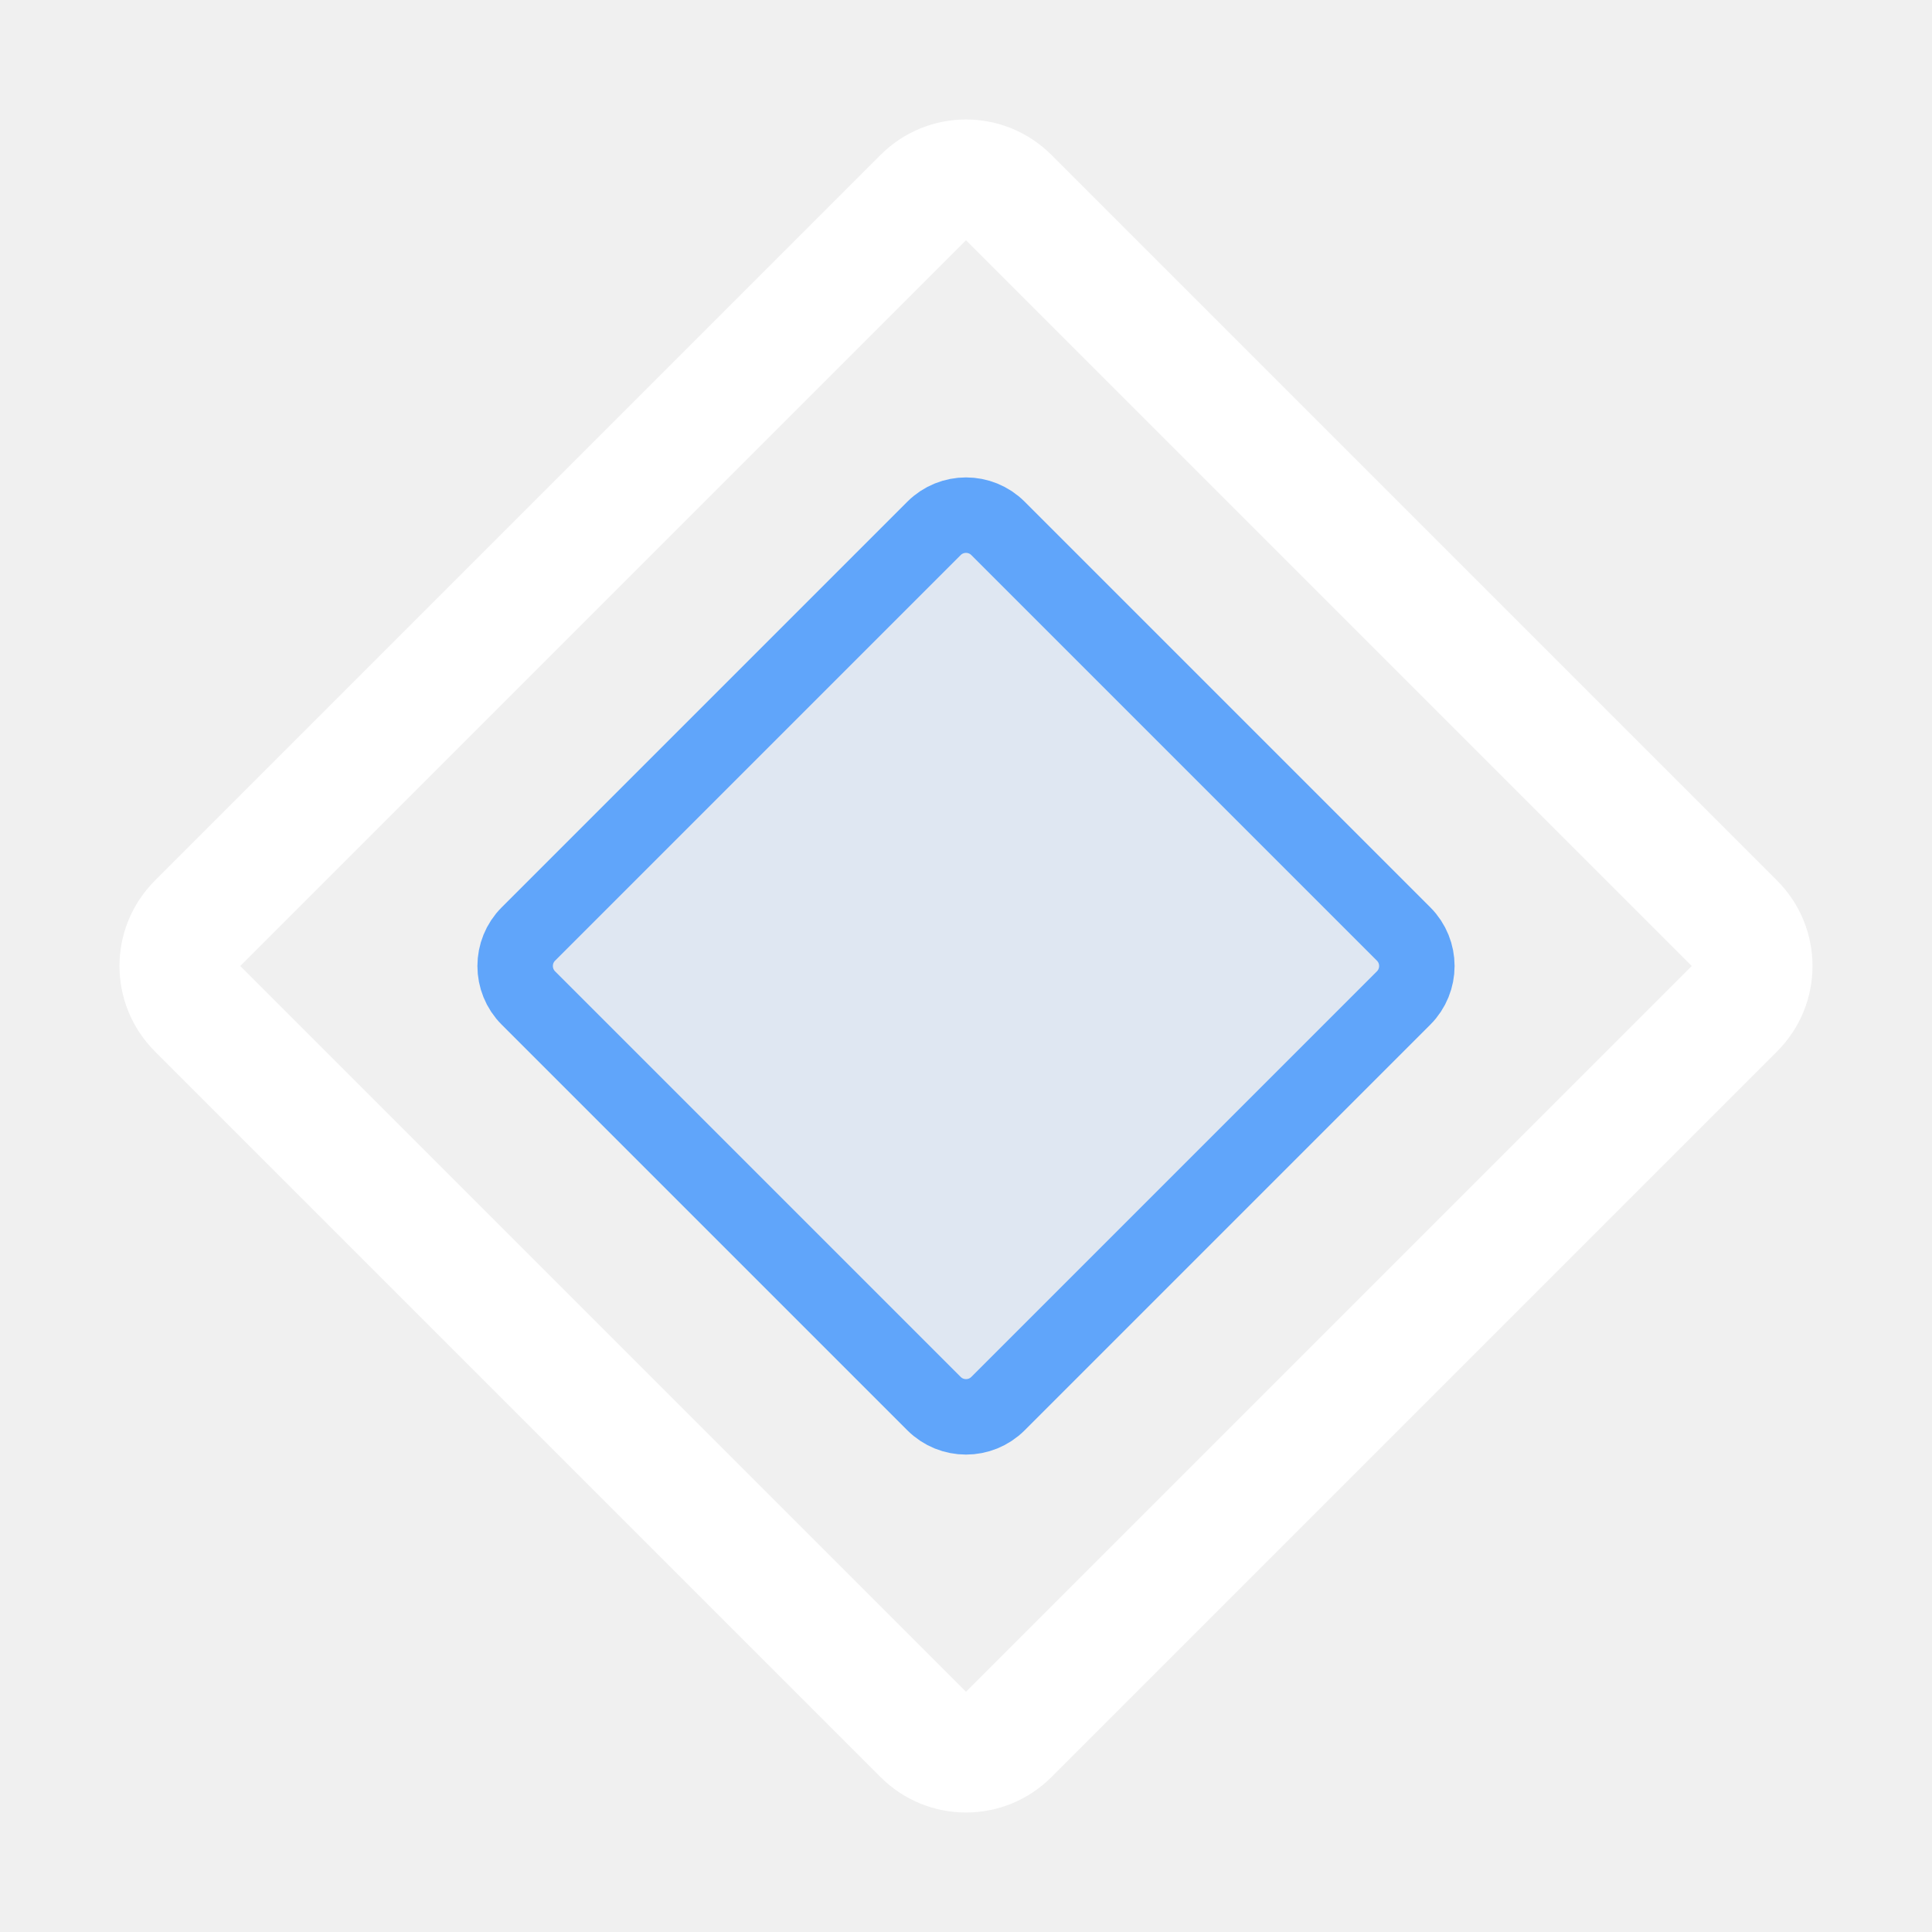
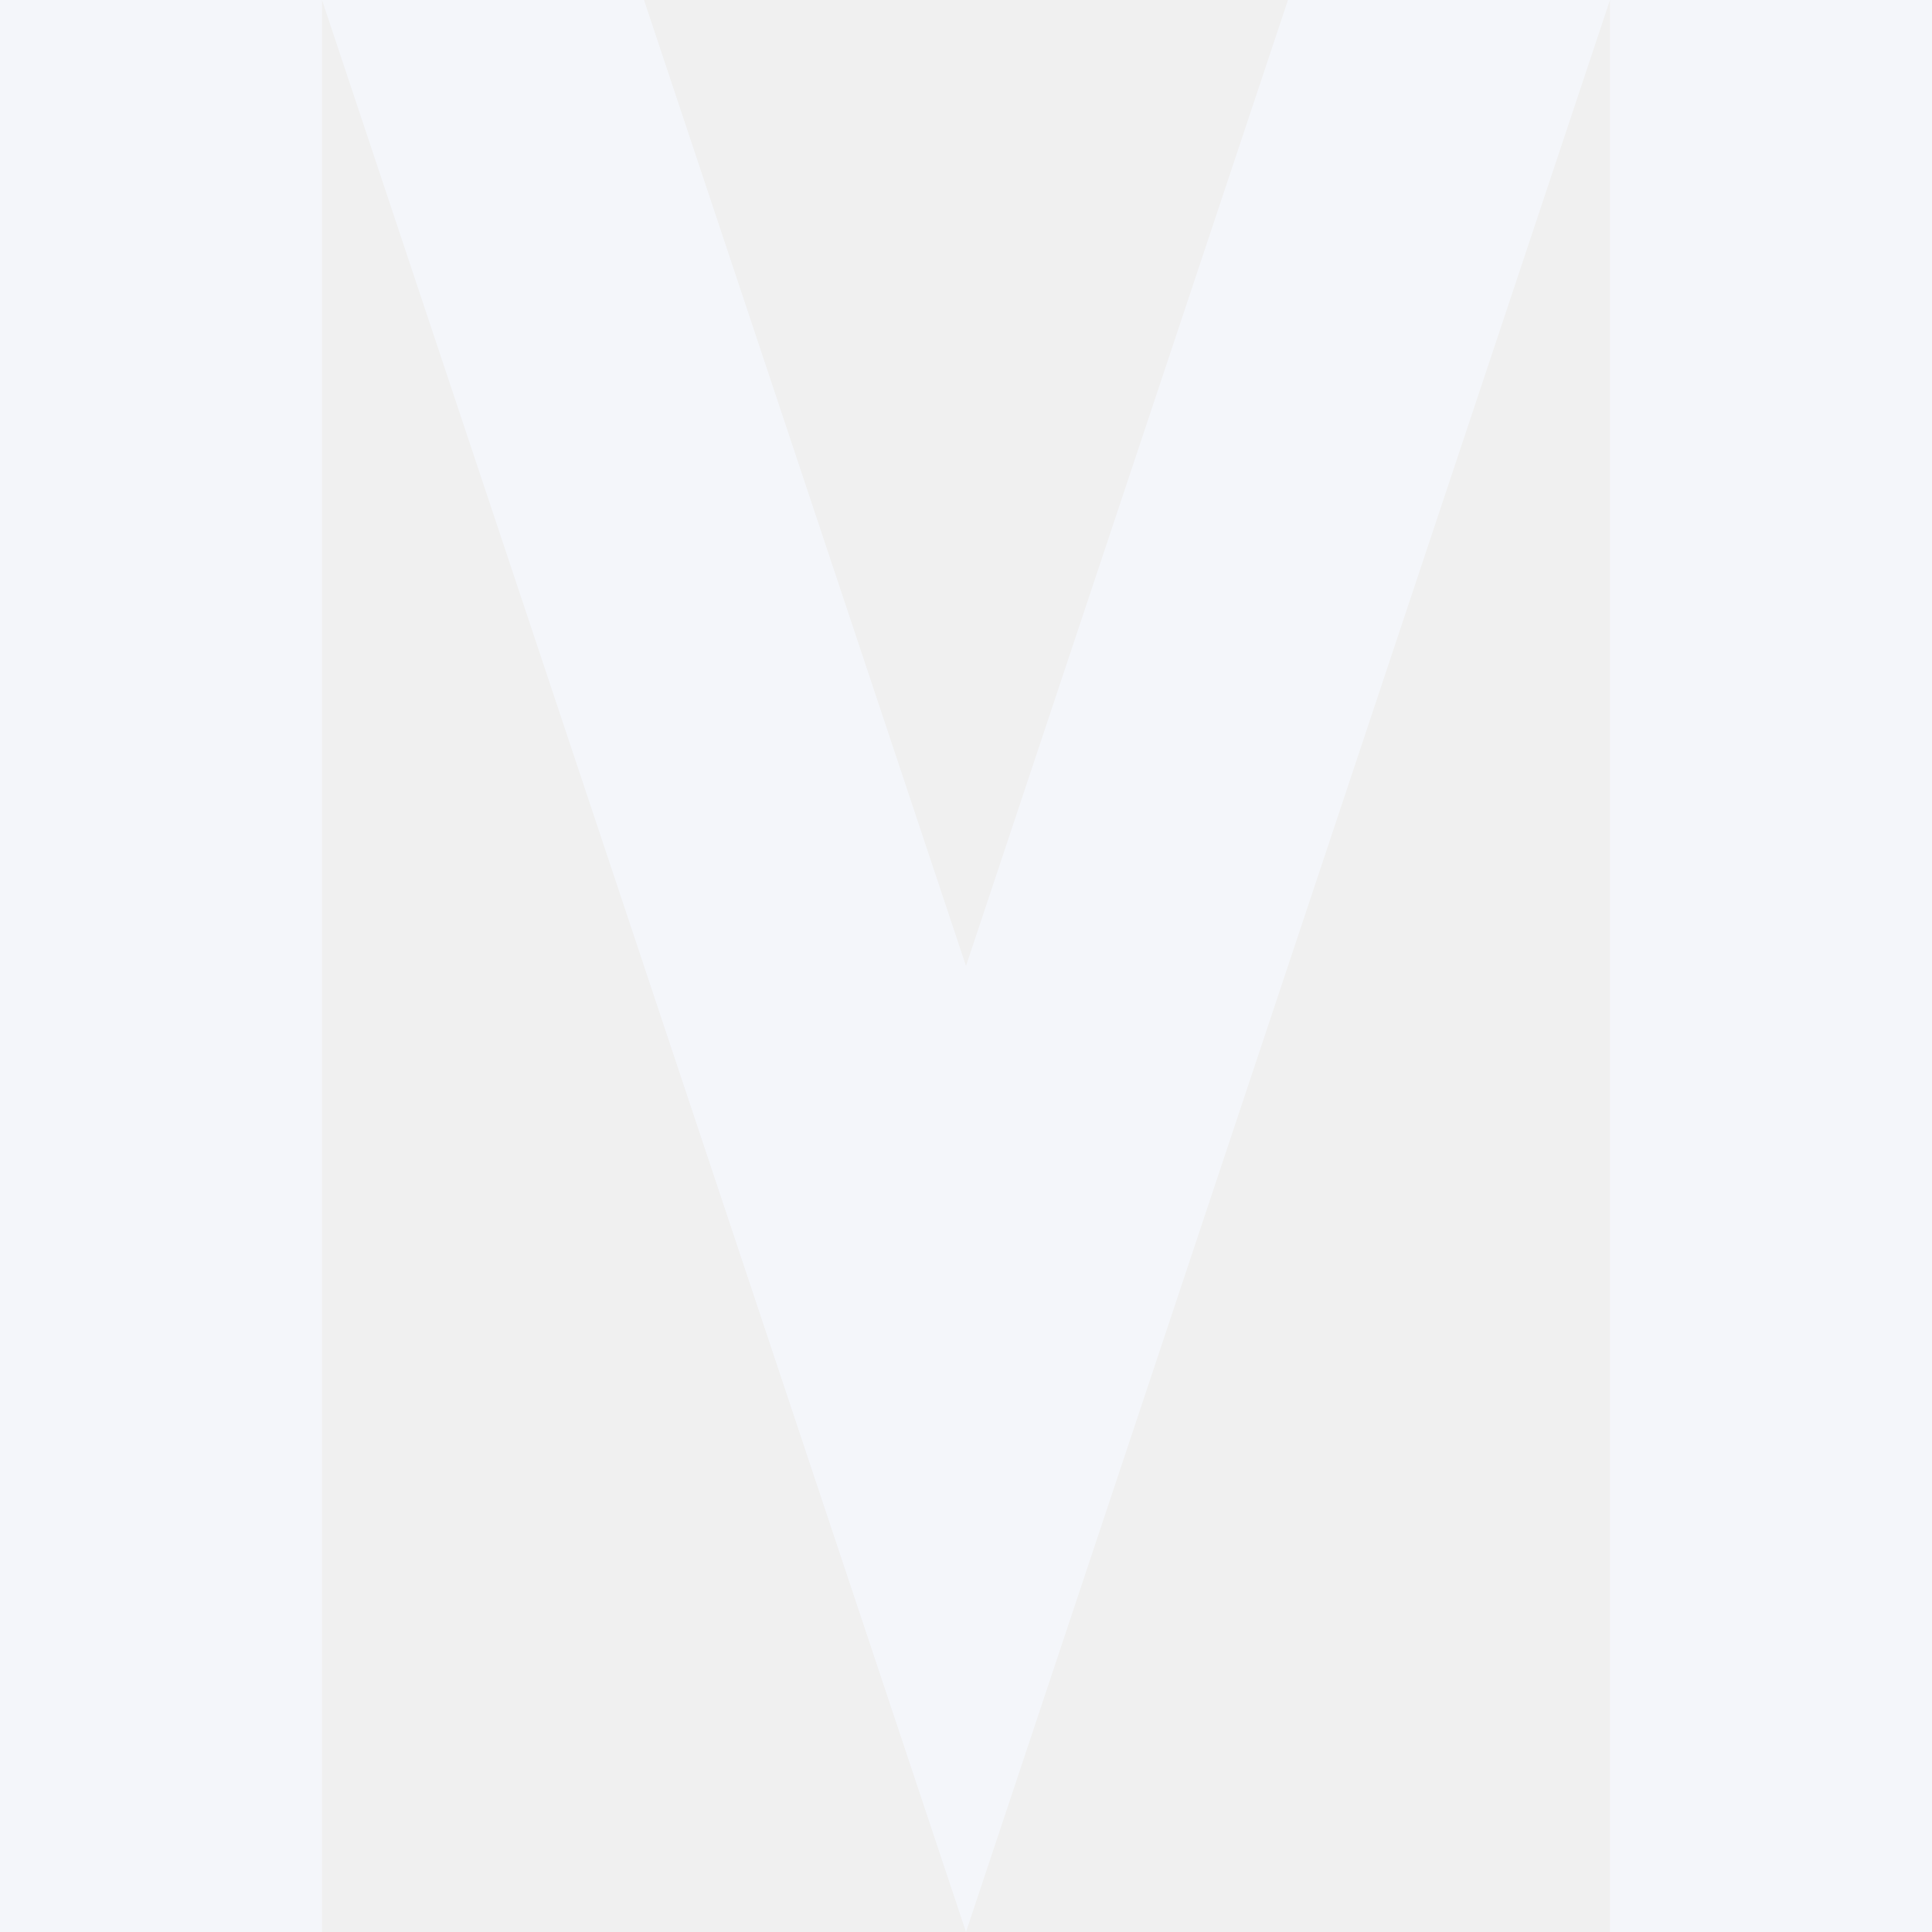
- <svg xmlns="http://www.w3.org/2000/svg" width="64" height="64" viewBox="0 0 64 64" fill="none">
-   <rect x="13" y="13" width="38" height="38" rx="2" transform="rotate(45 32 32)" stroke="#FFFFFF" stroke-width="4" fill="none" />
-   <rect x="21" y="21" width="22" height="22" rx="1.5" transform="rotate(45 32 32)" stroke="#60A5FA" stroke-width="2.5" fill="#60A5FA" fill-opacity="0.12" />
+ <svg xmlns="http://www.w3.org/2000/svg" width="48" height="48" viewBox="0 0 48 48" role="img" aria-label="Maxwell Software Solutions">
+   <path fill="#f4f6fa" d="M0 0h8v48H0Zm40 0h8v48h-8ZM8 0h8l8 24 8-24h8L24 48Z" />
</svg>
